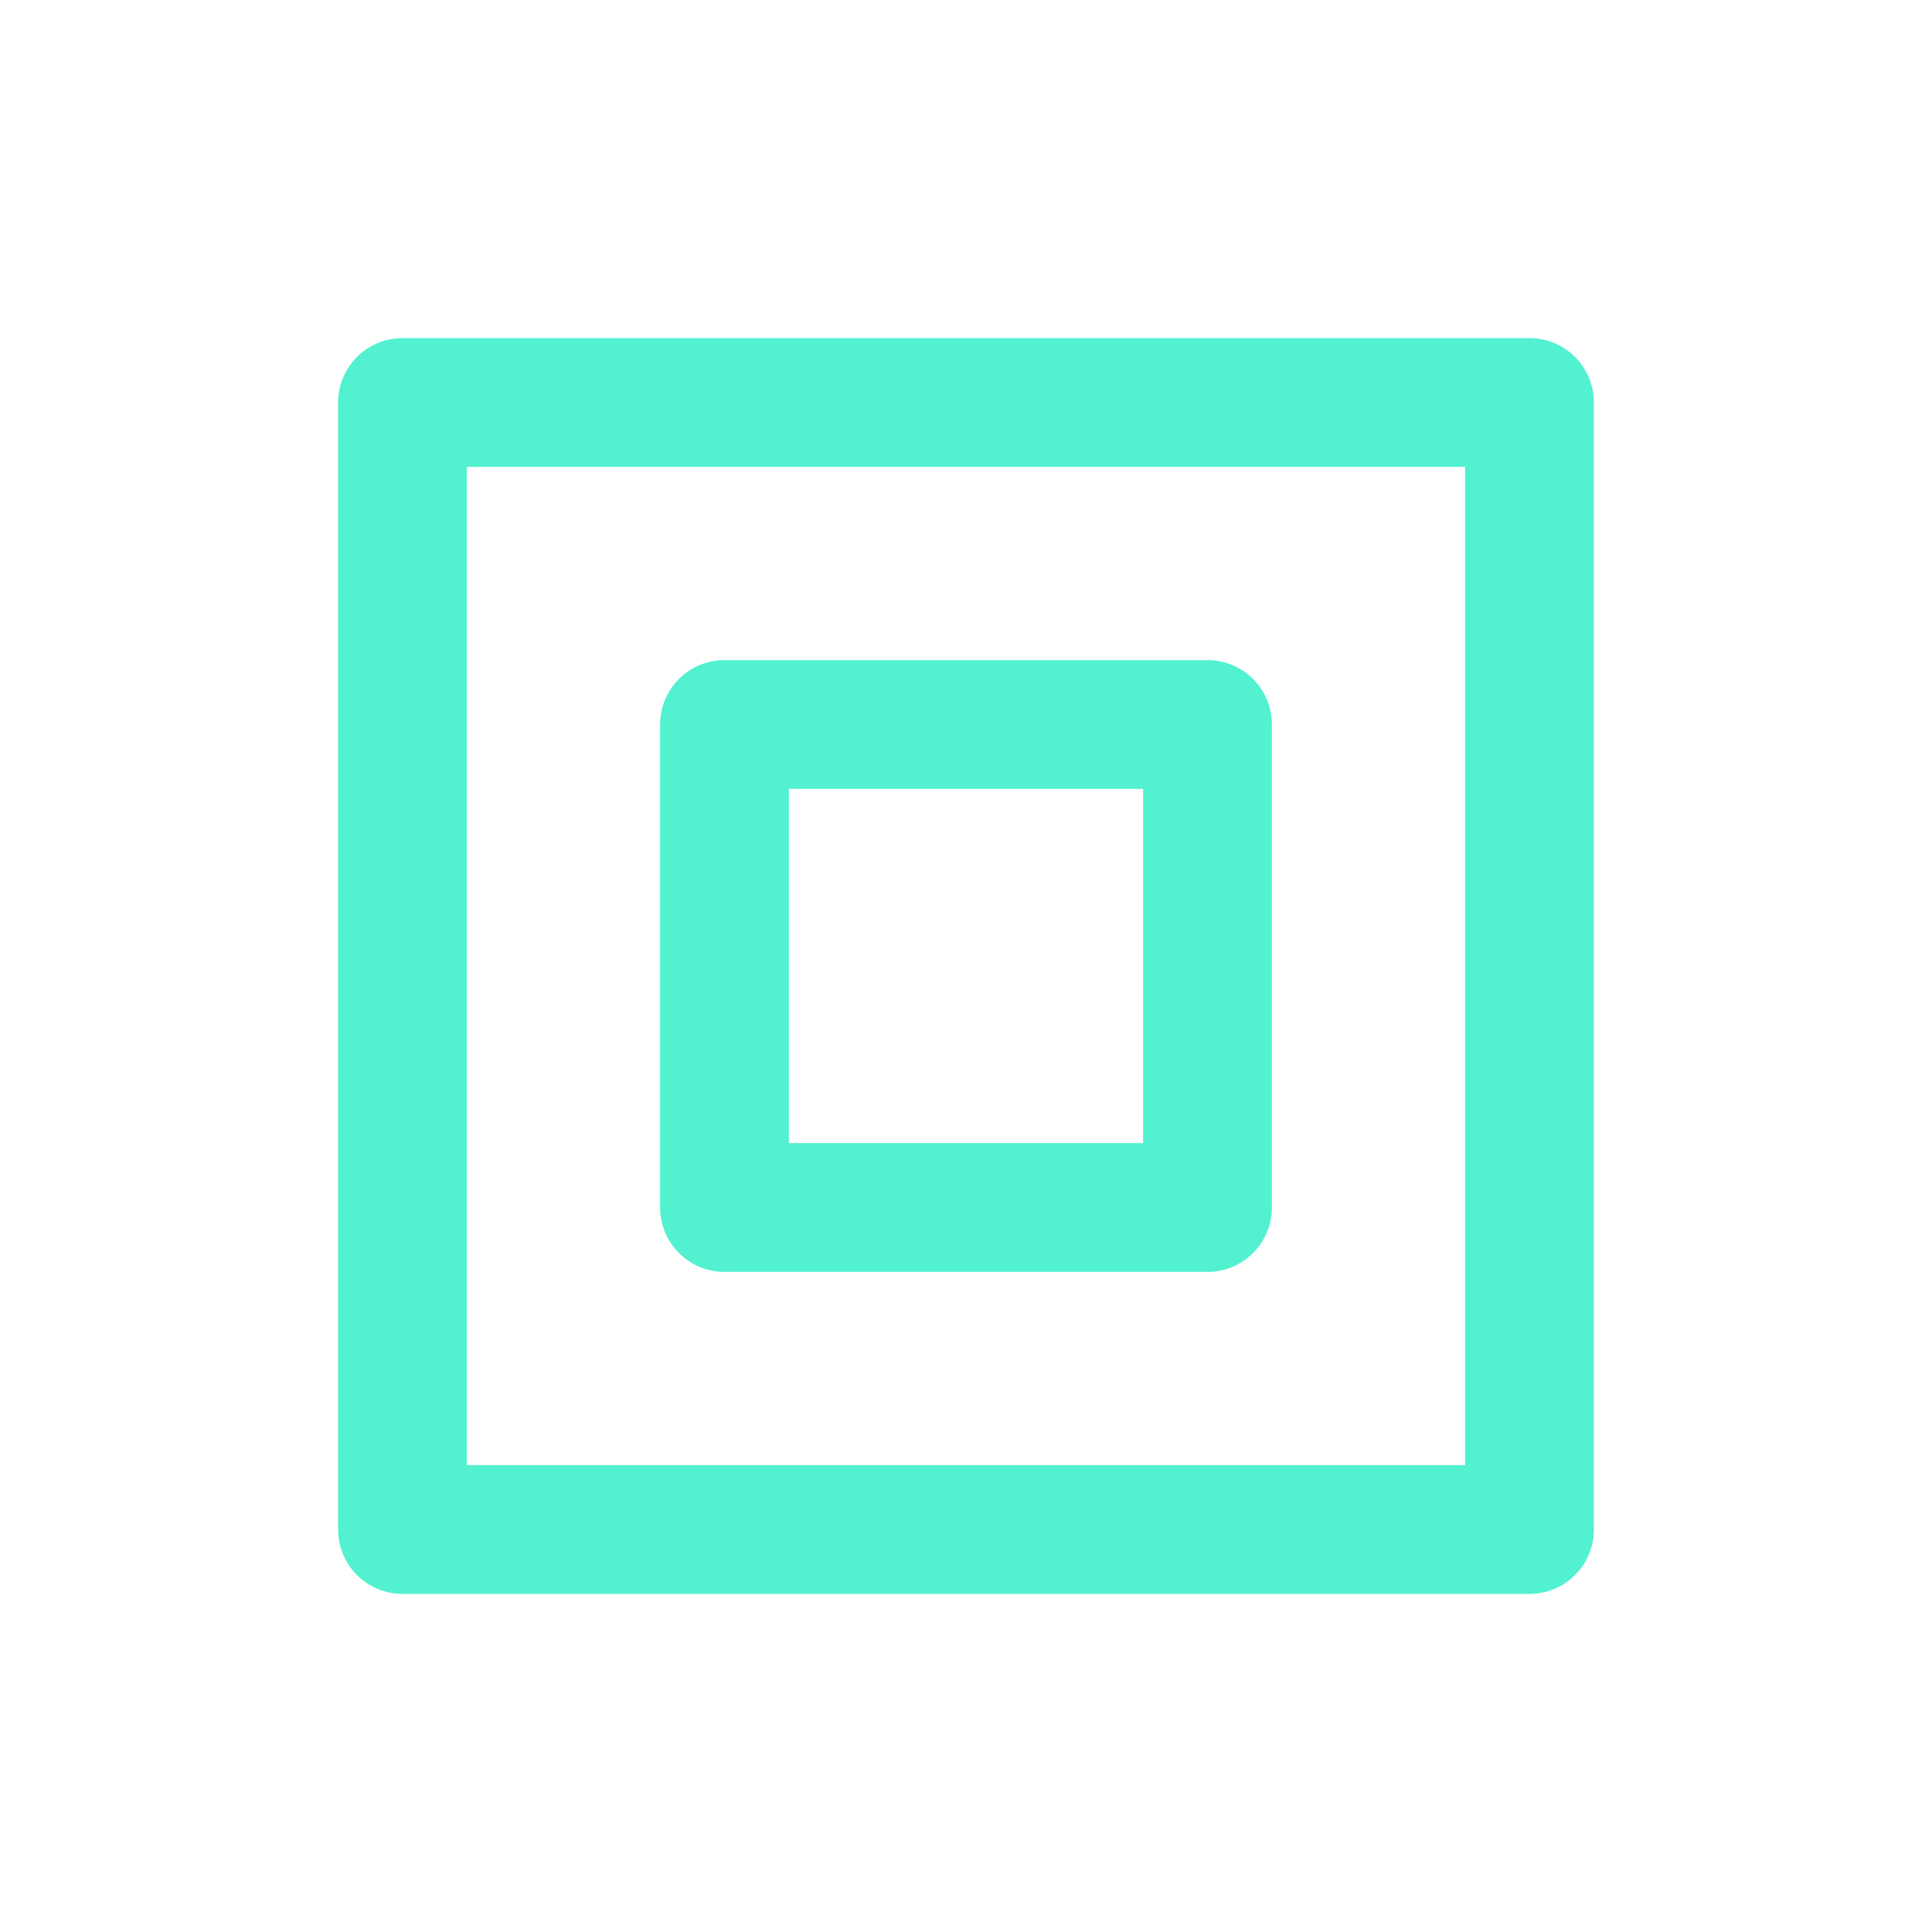
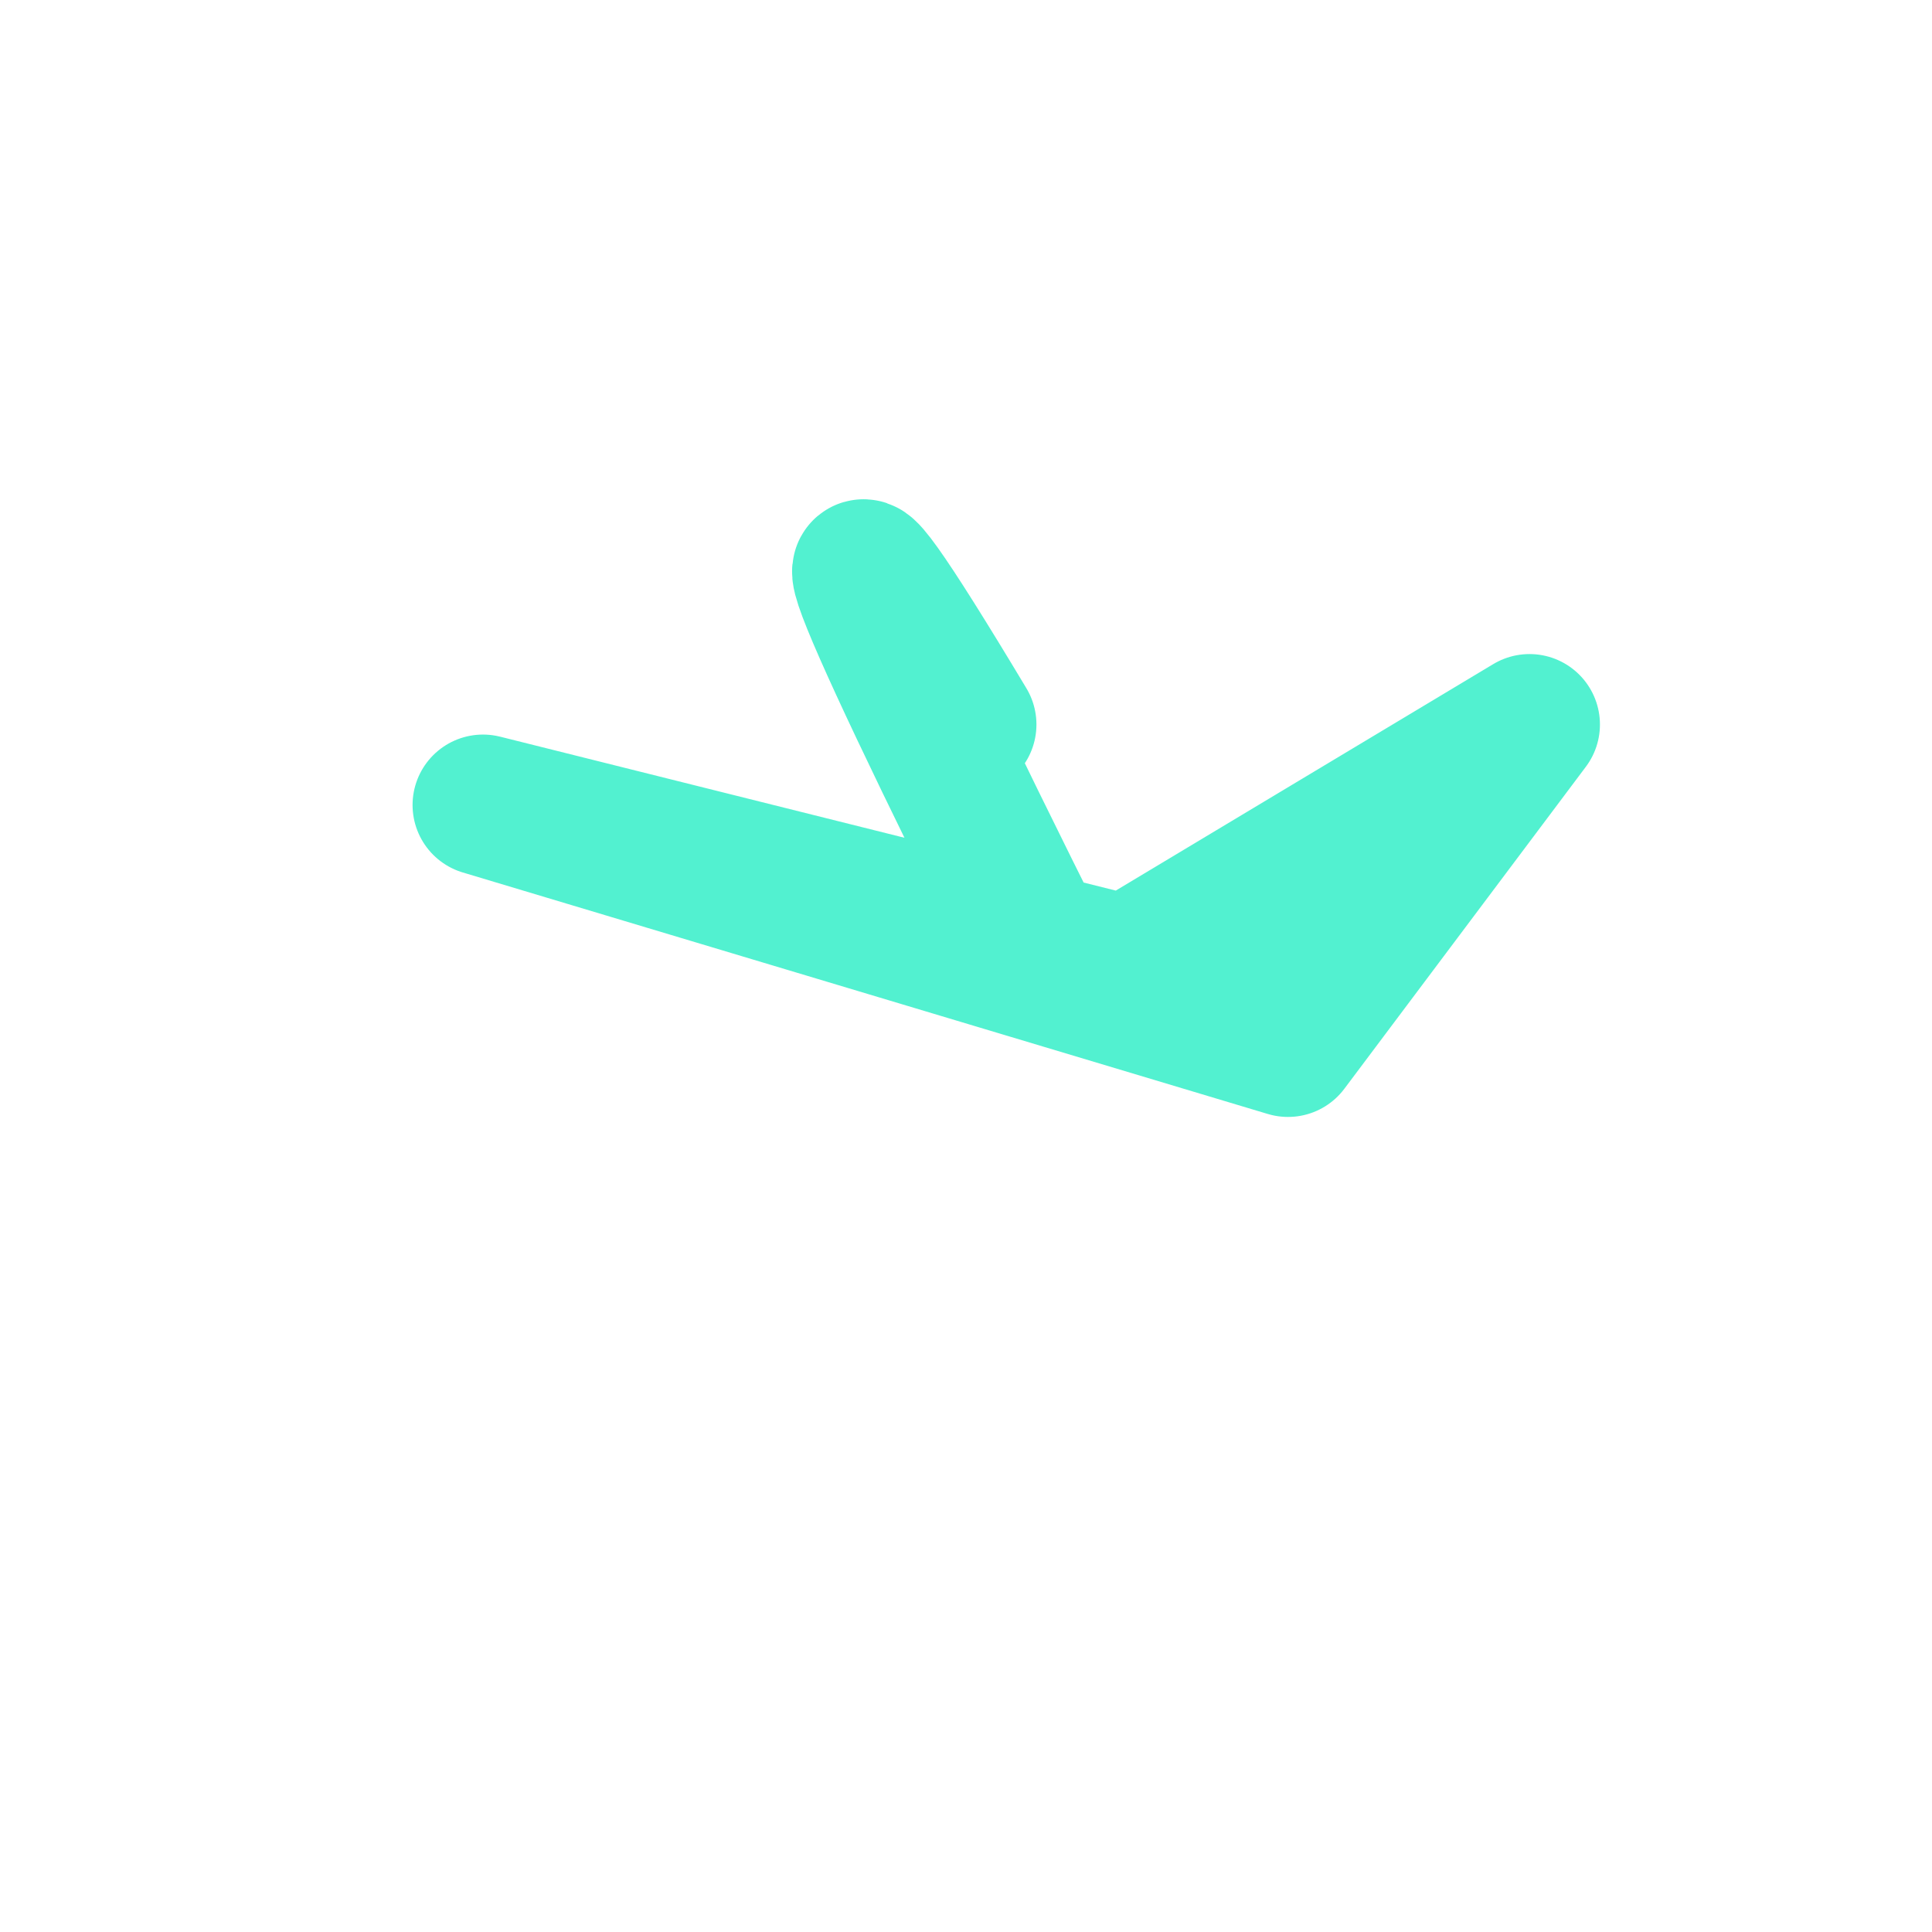
- <svg xmlns="http://www.w3.org/2000/svg" viewBox="0 0 24 24" fill="none" stroke="#52f1d0" stroke-width="1.6" stroke-linecap="round" stroke-linejoin="round">
-   <rect x="5" y="5" width="14" height="14" />
-   <path d="M9 9h6v6H9z" />
+ <svg xmlns="http://www.w3.org/2000/svg" viewBox="0 0 24 24" fill="none" stroke="#52f1d0" stroke-width="1.75" stroke-linecap="round" stroke-linejoin="round">
+   <path d="M14 12 L19 9 L16 13 L6 10 Z M12 9 Q9 4 13 12" />
</svg>
